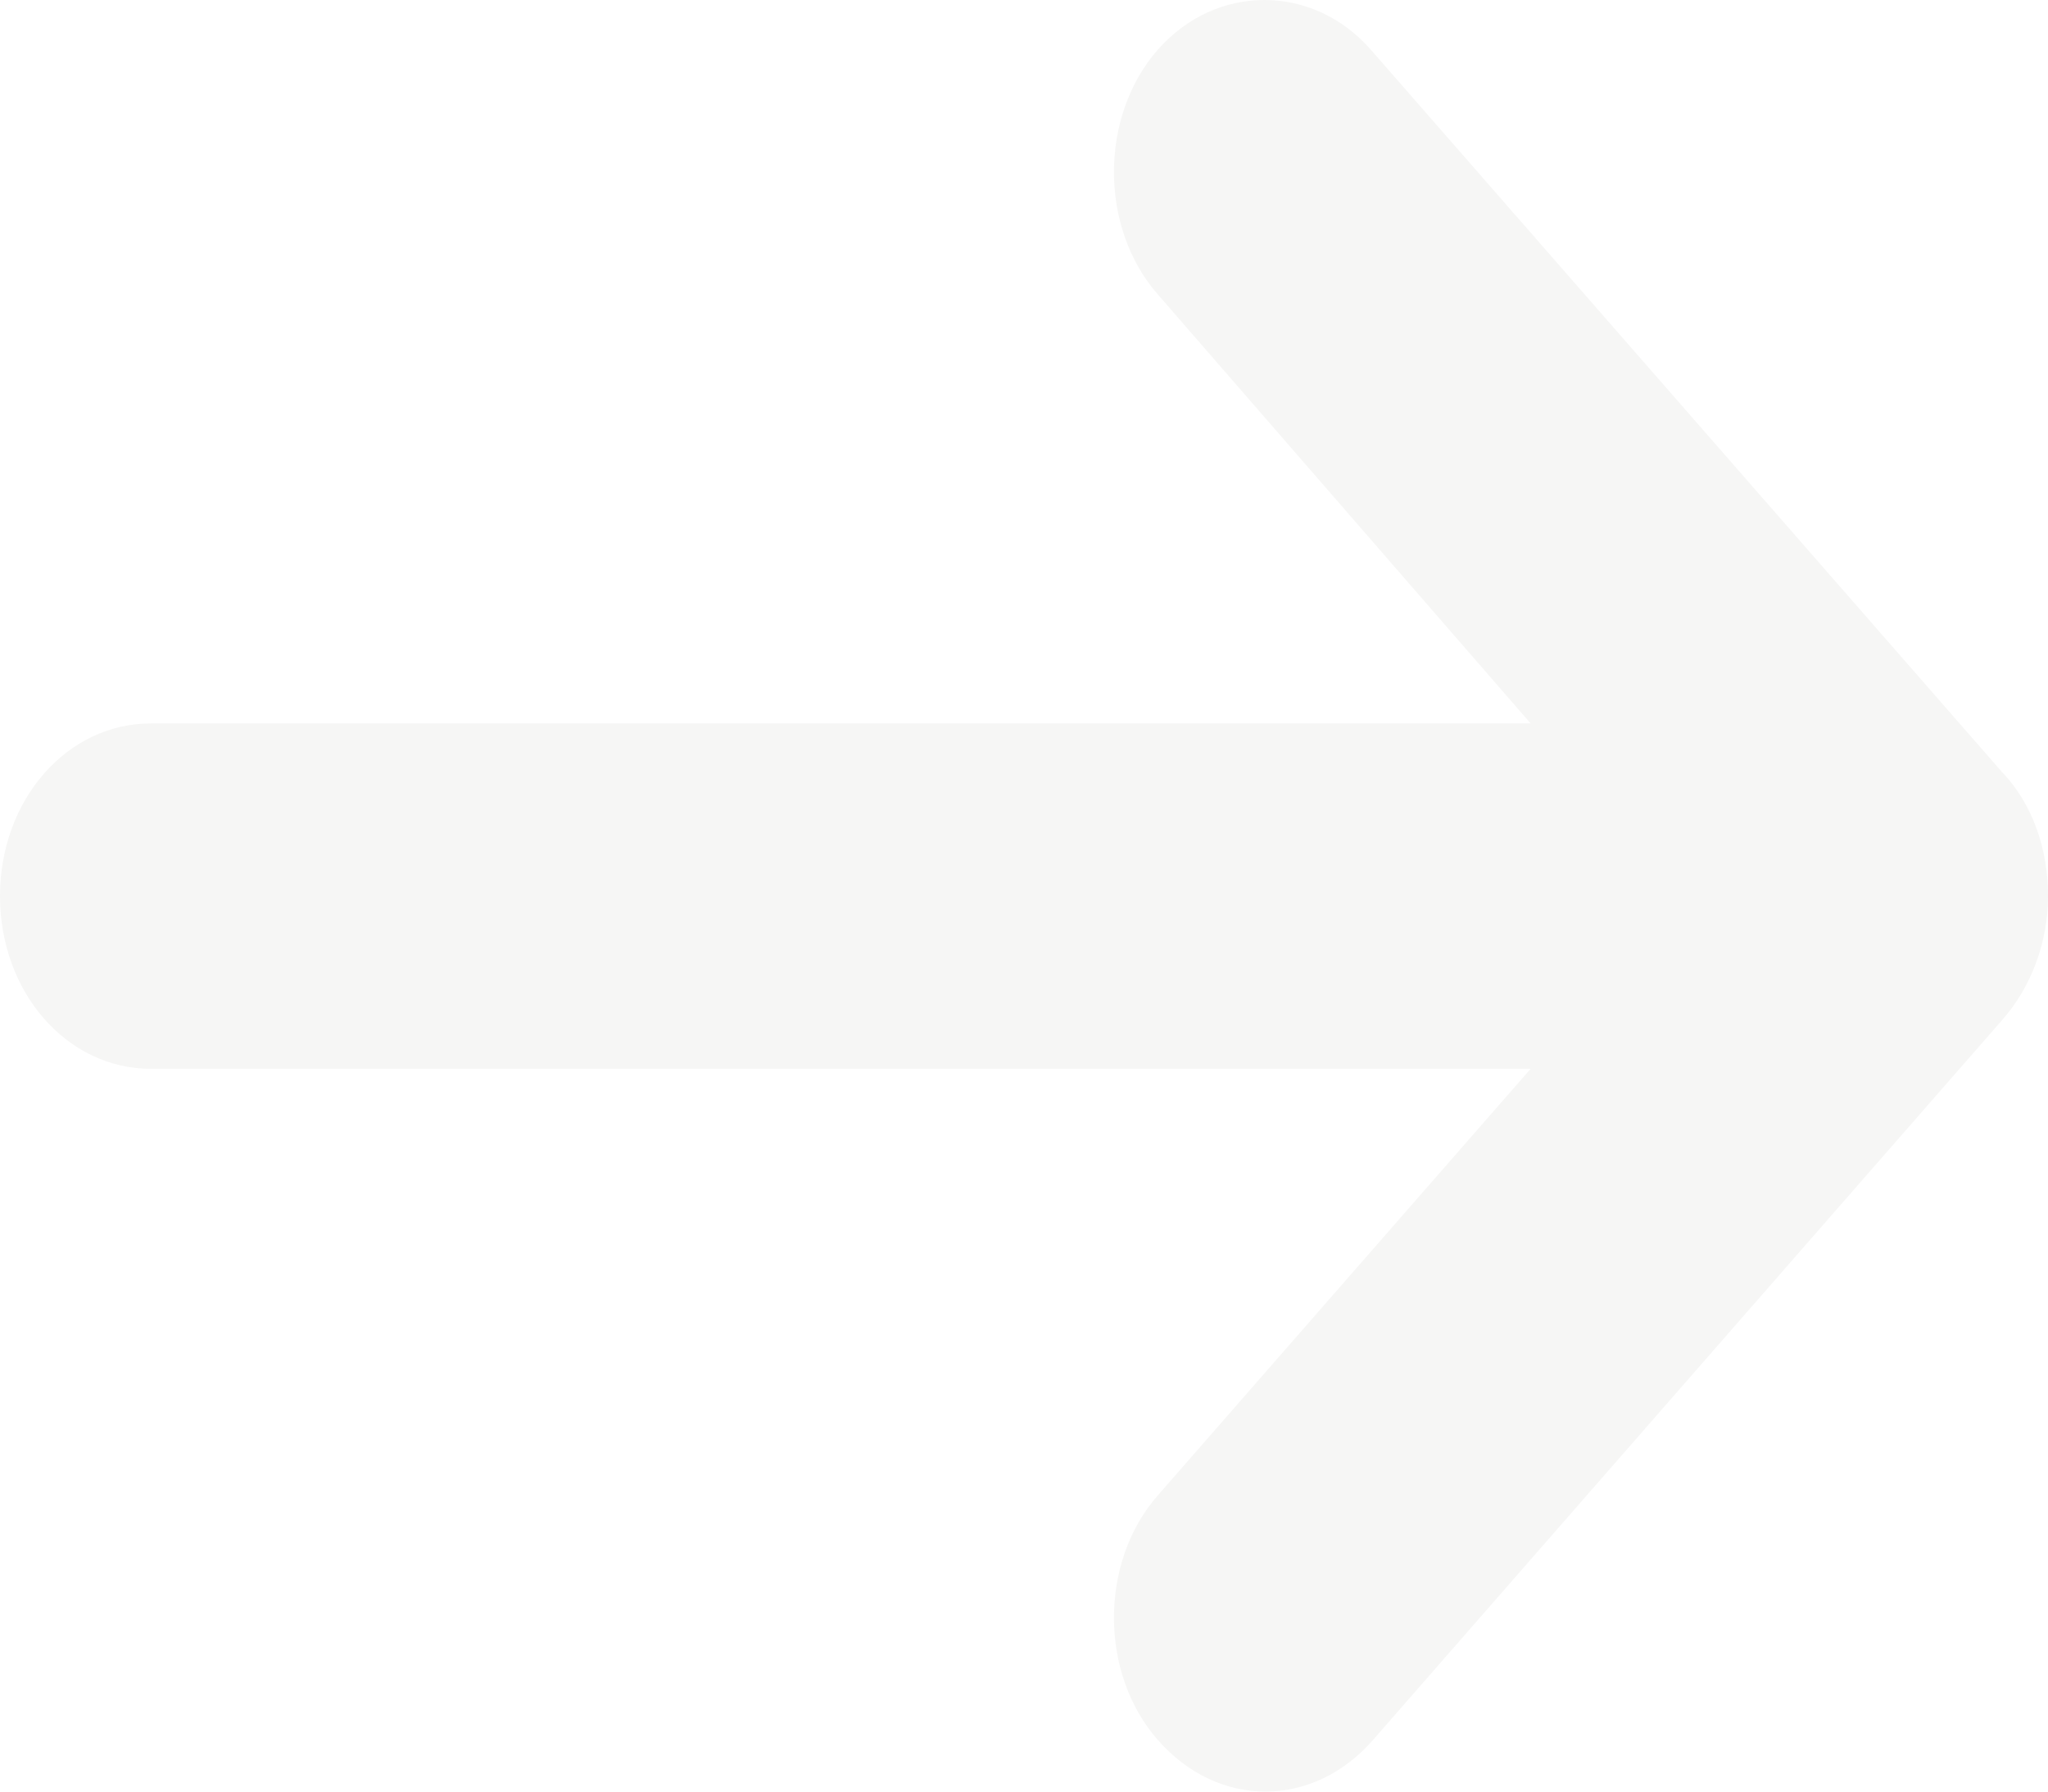
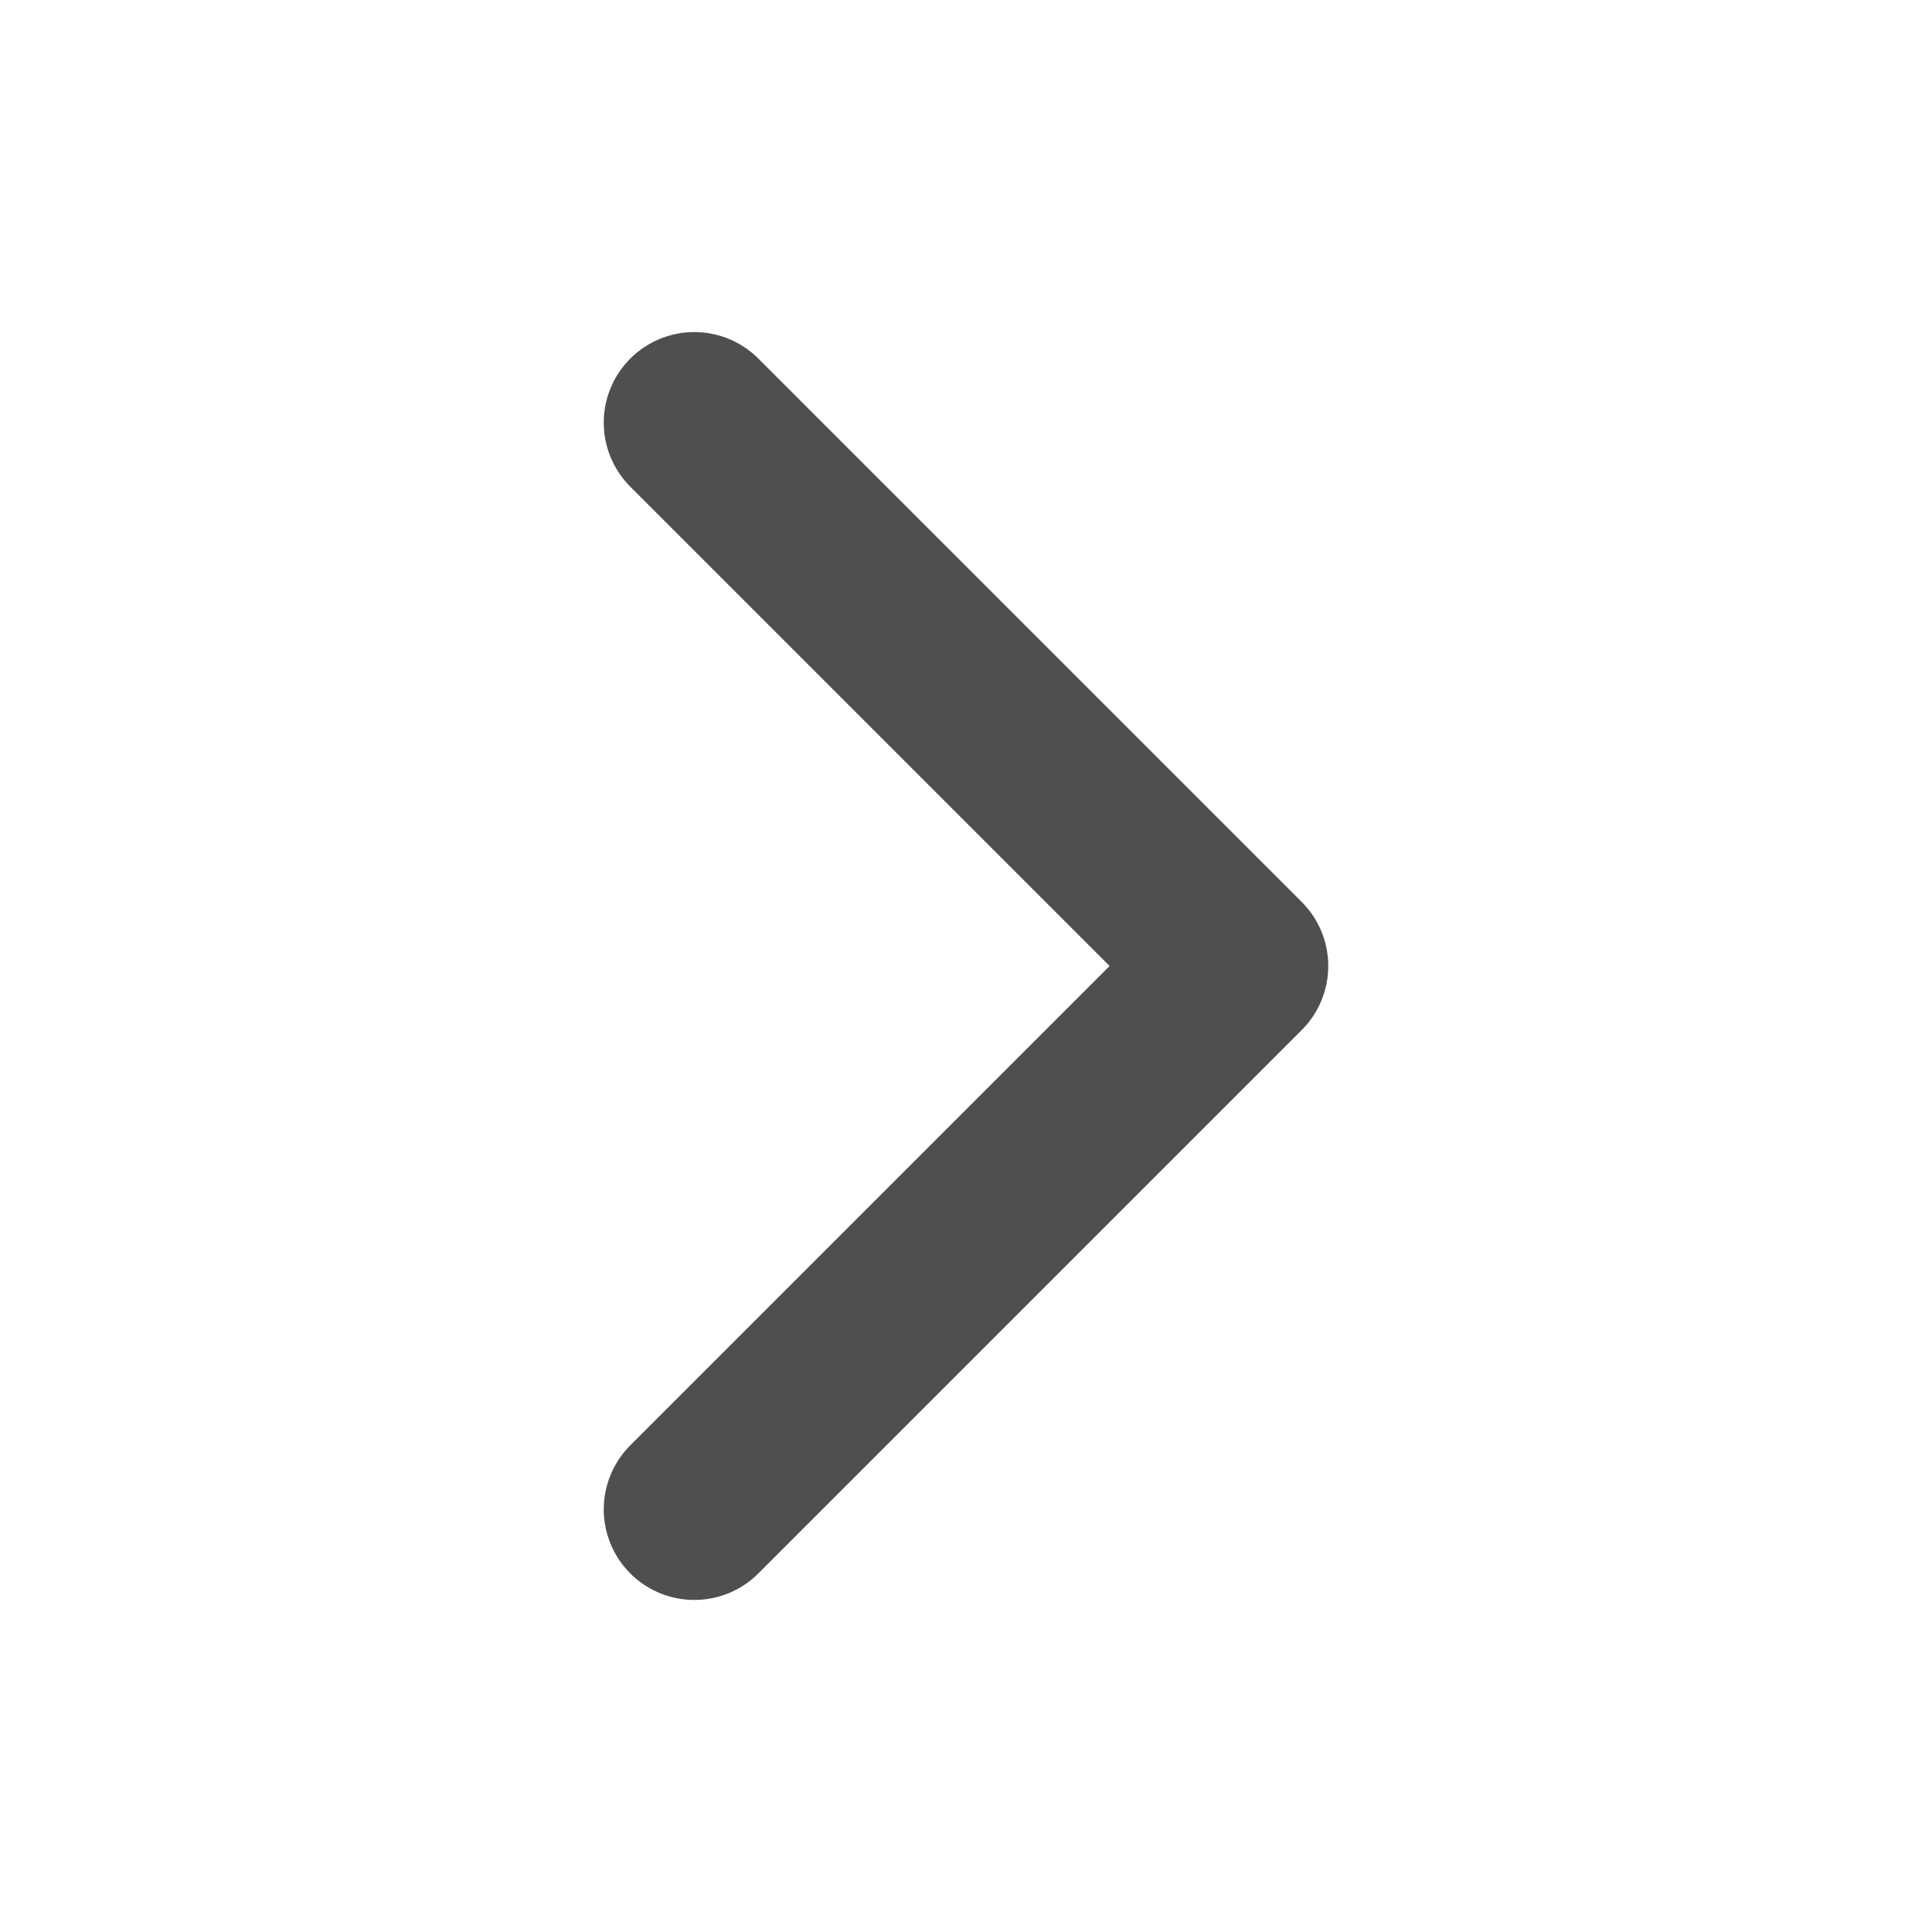
- <svg xmlns="http://www.w3.org/2000/svg" width="16" height="14" viewBox="0 0 16 14" fill="none">
-   <path d="M15.646 6.039L10.711 0.39C10.257 -0.13 9.499 -0.13 9.044 0.39C8.589 0.911 8.589 1.778 9.044 2.299L11.958 5.653H1.179C0.522 5.653 0 6.251 0 7.002C0 7.754 0.522 8.352 1.179 8.352H11.958L9.044 11.687C8.589 12.207 8.589 13.075 9.044 13.595C9.28 13.865 9.583 14 9.886 14C10.189 14 10.493 13.865 10.728 13.595L15.646 7.966C15.865 7.716 16 7.369 16 7.002C16 6.636 15.882 6.289 15.646 6.038L15.646 6.039Z" fill="#F6F6F5" />
+ <svg xmlns="http://www.w3.org/2000/svg" width="16" height="16" viewBox="0 0 16 16" fill="none">
+   <path d="M5.75 12.5L10.25 8L5.75 3.5" stroke="#4F4F4F" stroke-width="1.5" stroke-linecap="round" stroke-linejoin="round" />
</svg>
